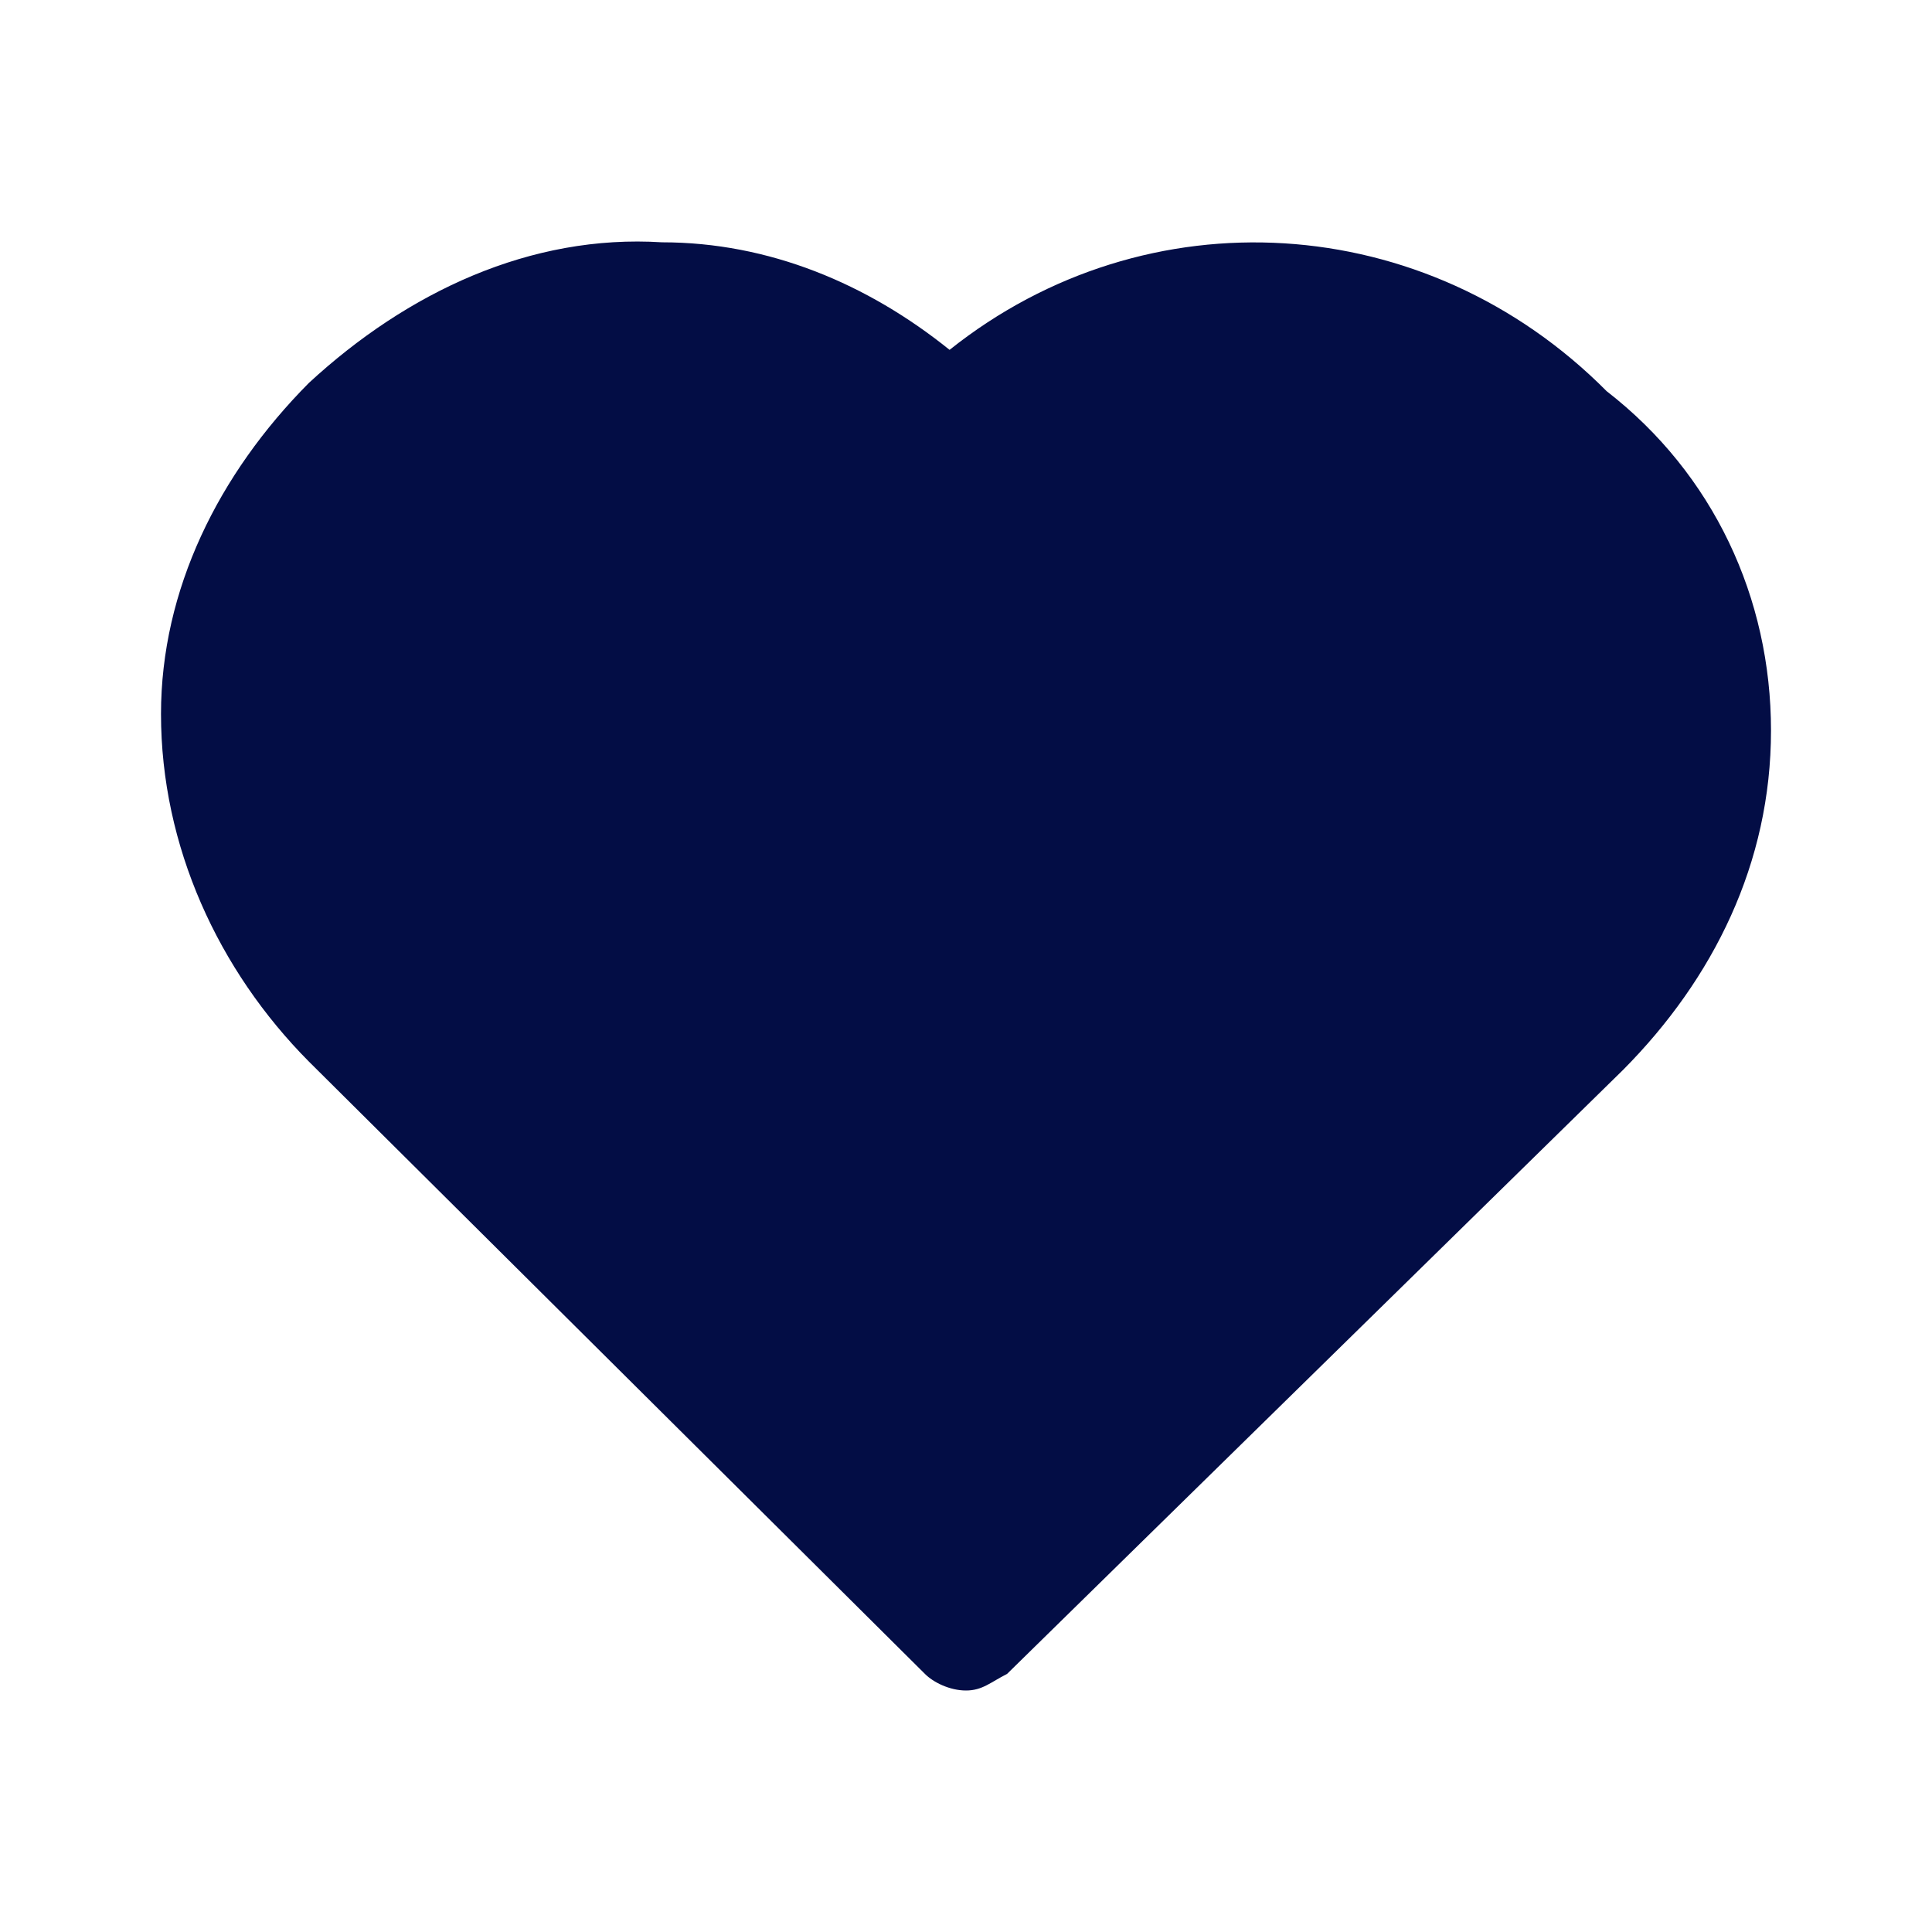
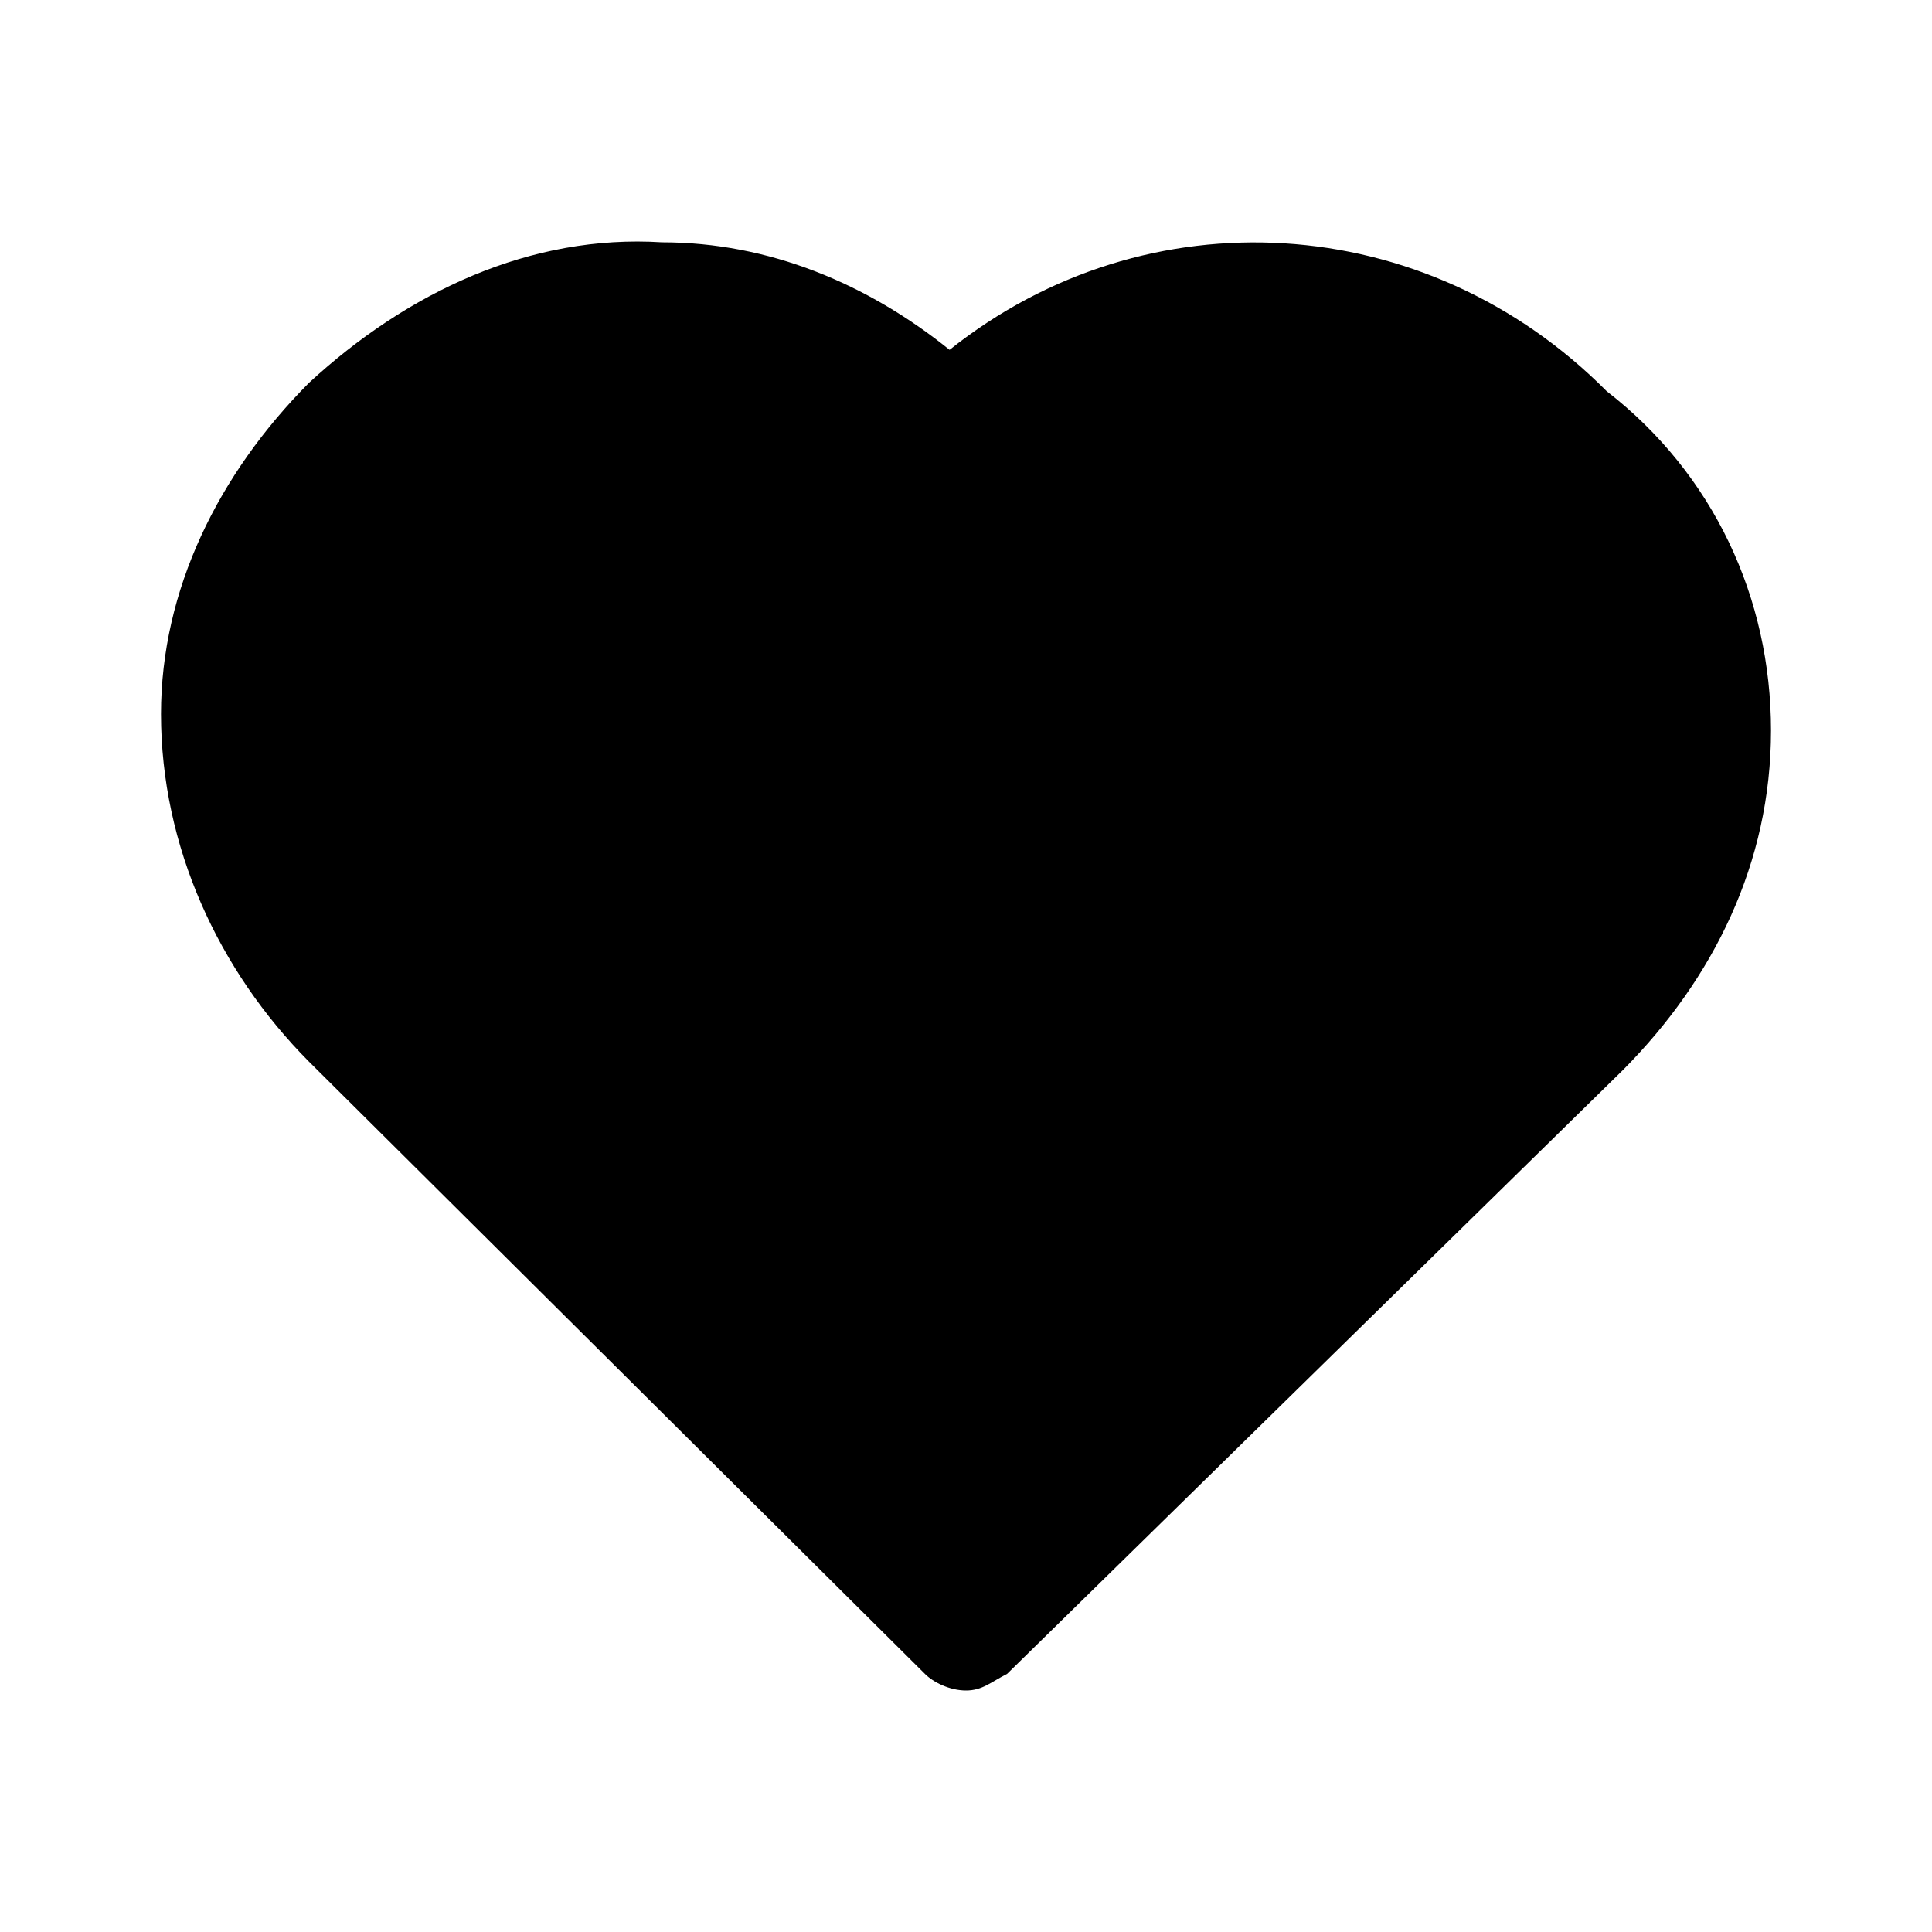
- <svg xmlns="http://www.w3.org/2000/svg" width="24px" height="24px" viewBox="0 0 24 24" fill="none">
-   <path d="M22 9.075C22 10.72 21.286 12.159 20.163 13.29L12.51 20.794C12.306 20.897 12.204 21 12 21C11.796 21 11.592 20.897 11.49 20.794L3.837 13.187C2.714 12.056 2 10.514 2 8.869C2 7.327 2.714 5.888 3.837 4.757C5.061 3.627 6.592 2.907 8.224 3.01C9.551 3.01 10.775 3.524 11.796 4.346C14.245 2.393 17.714 2.599 19.959 4.86C21.286 5.888 22 7.43 22 9.075Z" fill="#030D45" />
+ <svg xmlns="http://www.w3.org/2000/svg" viewBox="0 0 24 24" fill="currentColor">
+   <path d="M22 9.075C22 10.72 21.286 12.159 20.163 13.29L12.51 20.794C12.306 20.897 12.204 21 12 21C11.796 21 11.592 20.897 11.49 20.794L3.837 13.187C2.714 12.056 2 10.514 2 8.869C2 7.327 2.714 5.888 3.837 4.757C5.061 3.627 6.592 2.907 8.224 3.01C9.551 3.01 10.775 3.524 11.796 4.346C14.245 2.393 17.714 2.599 19.959 4.86C21.286 5.888 22 7.43 22 9.075Z" />
</svg>
